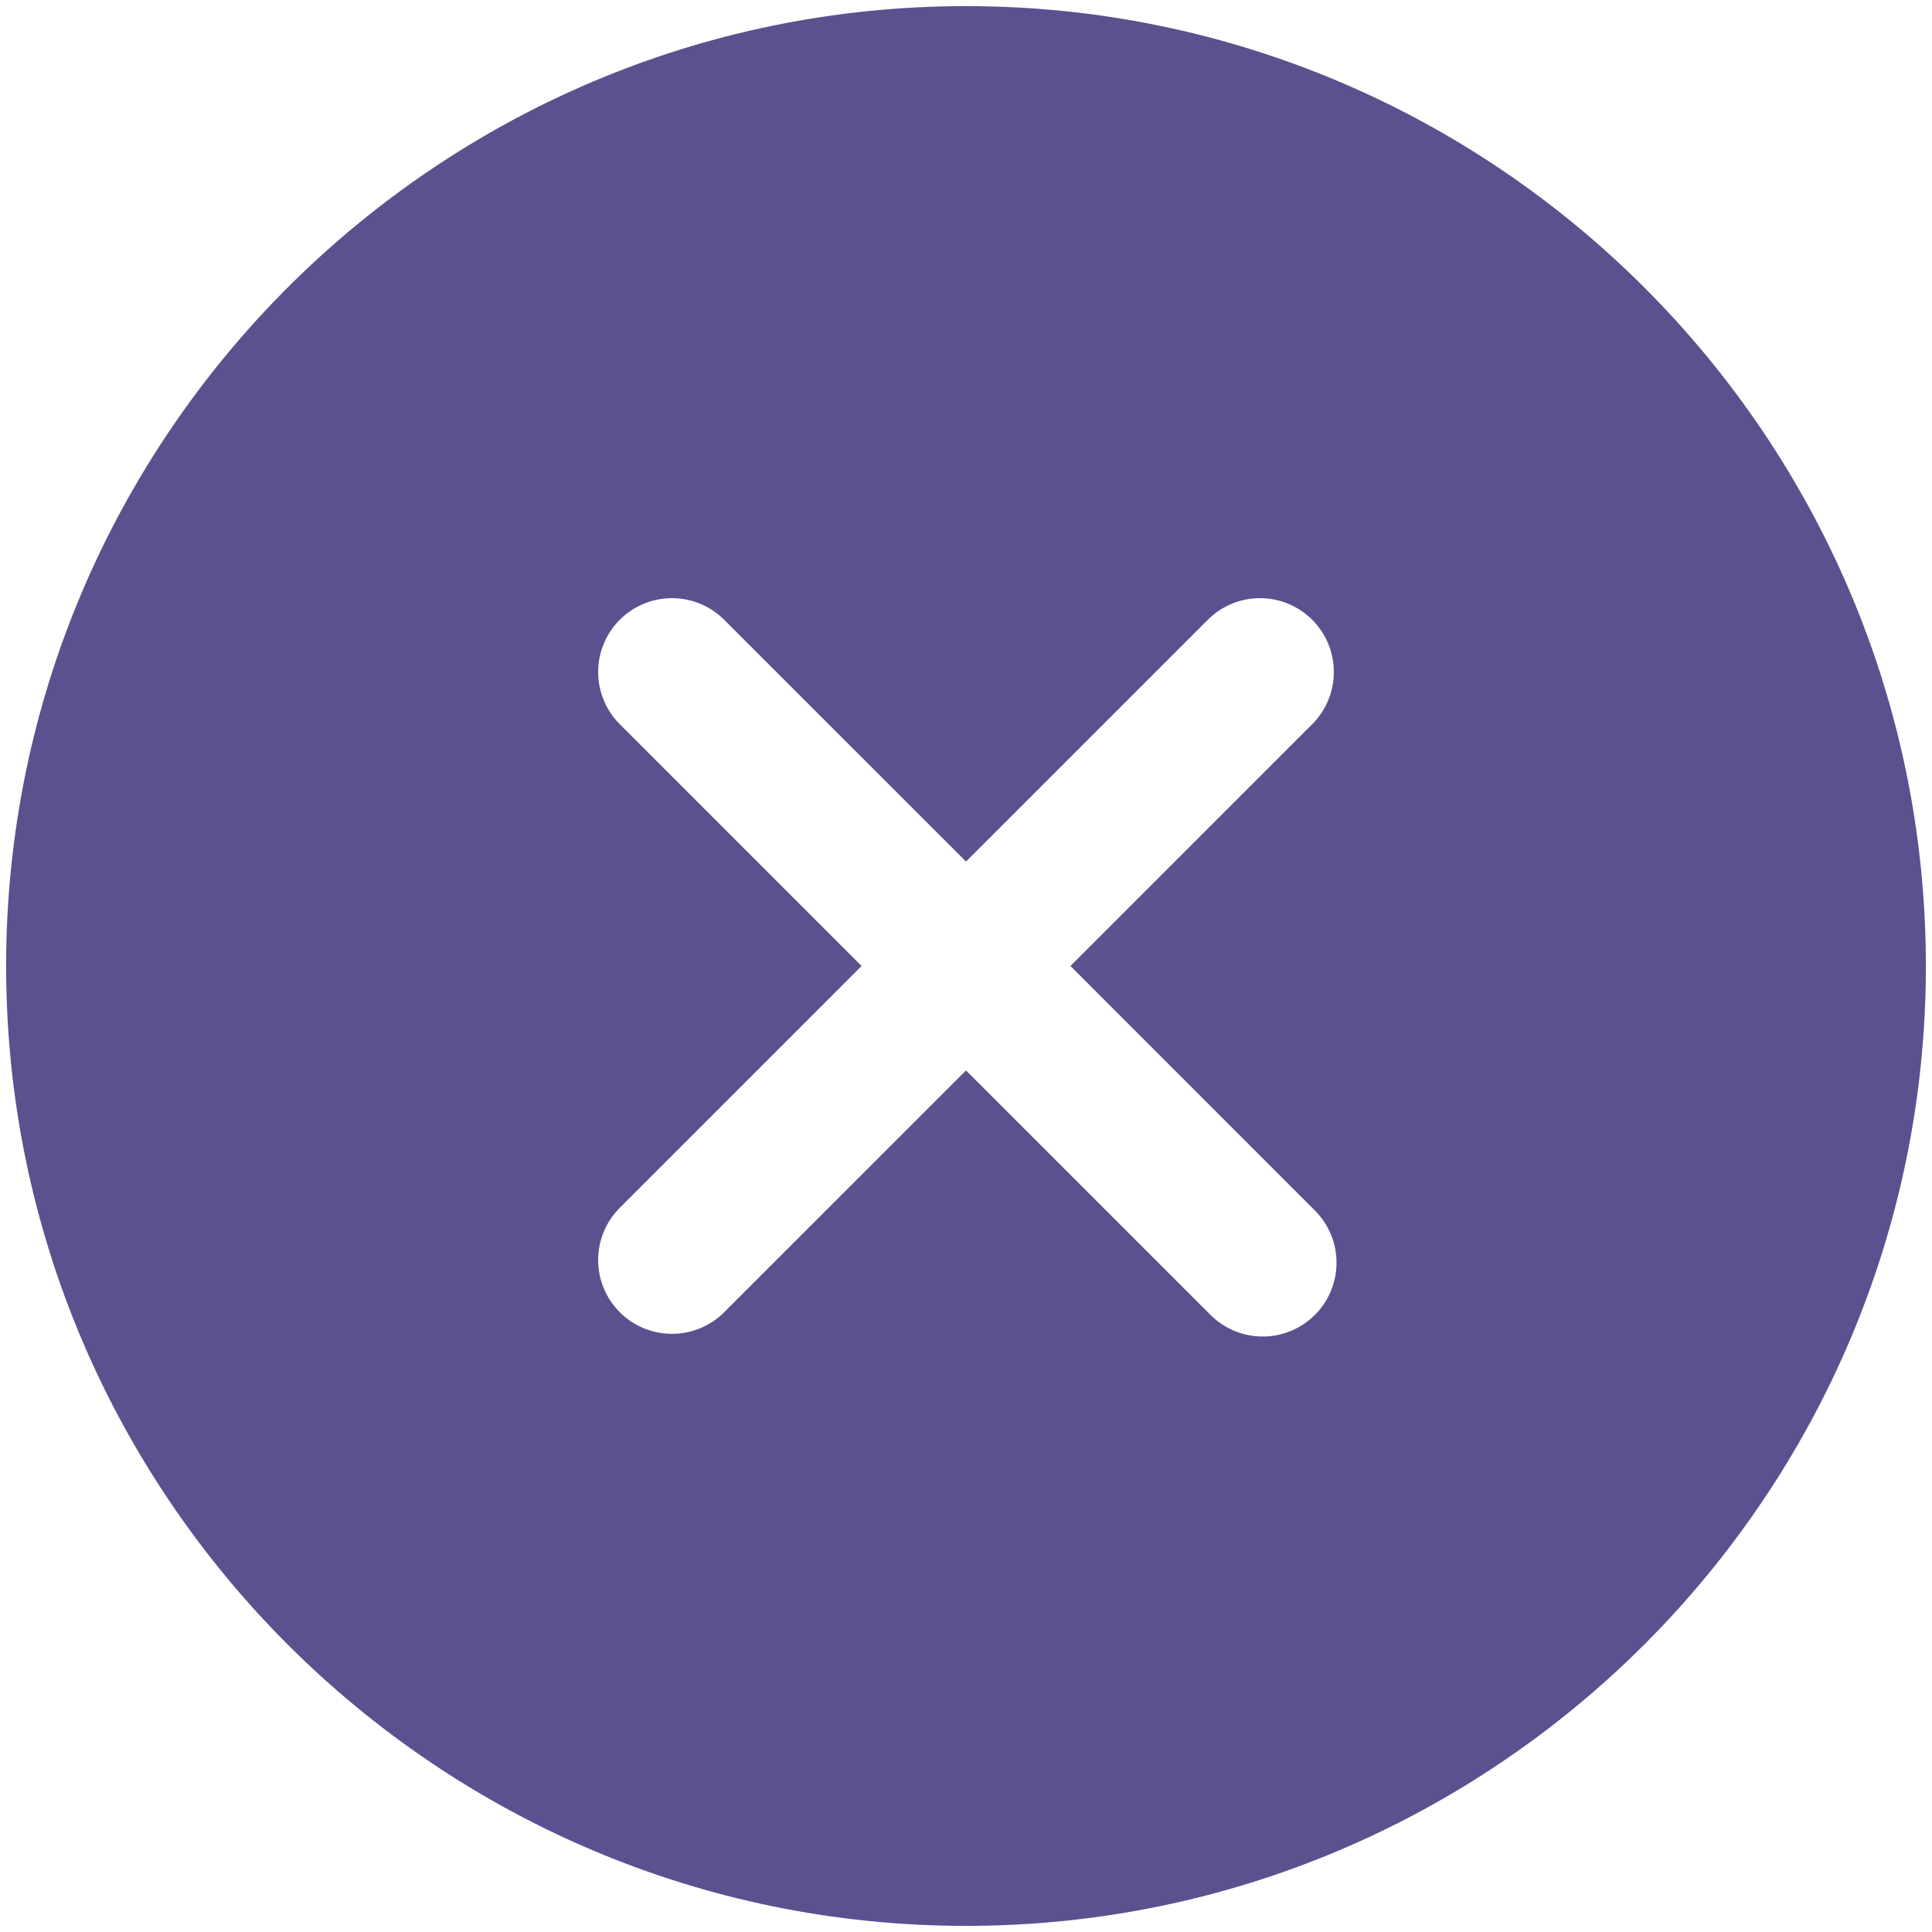
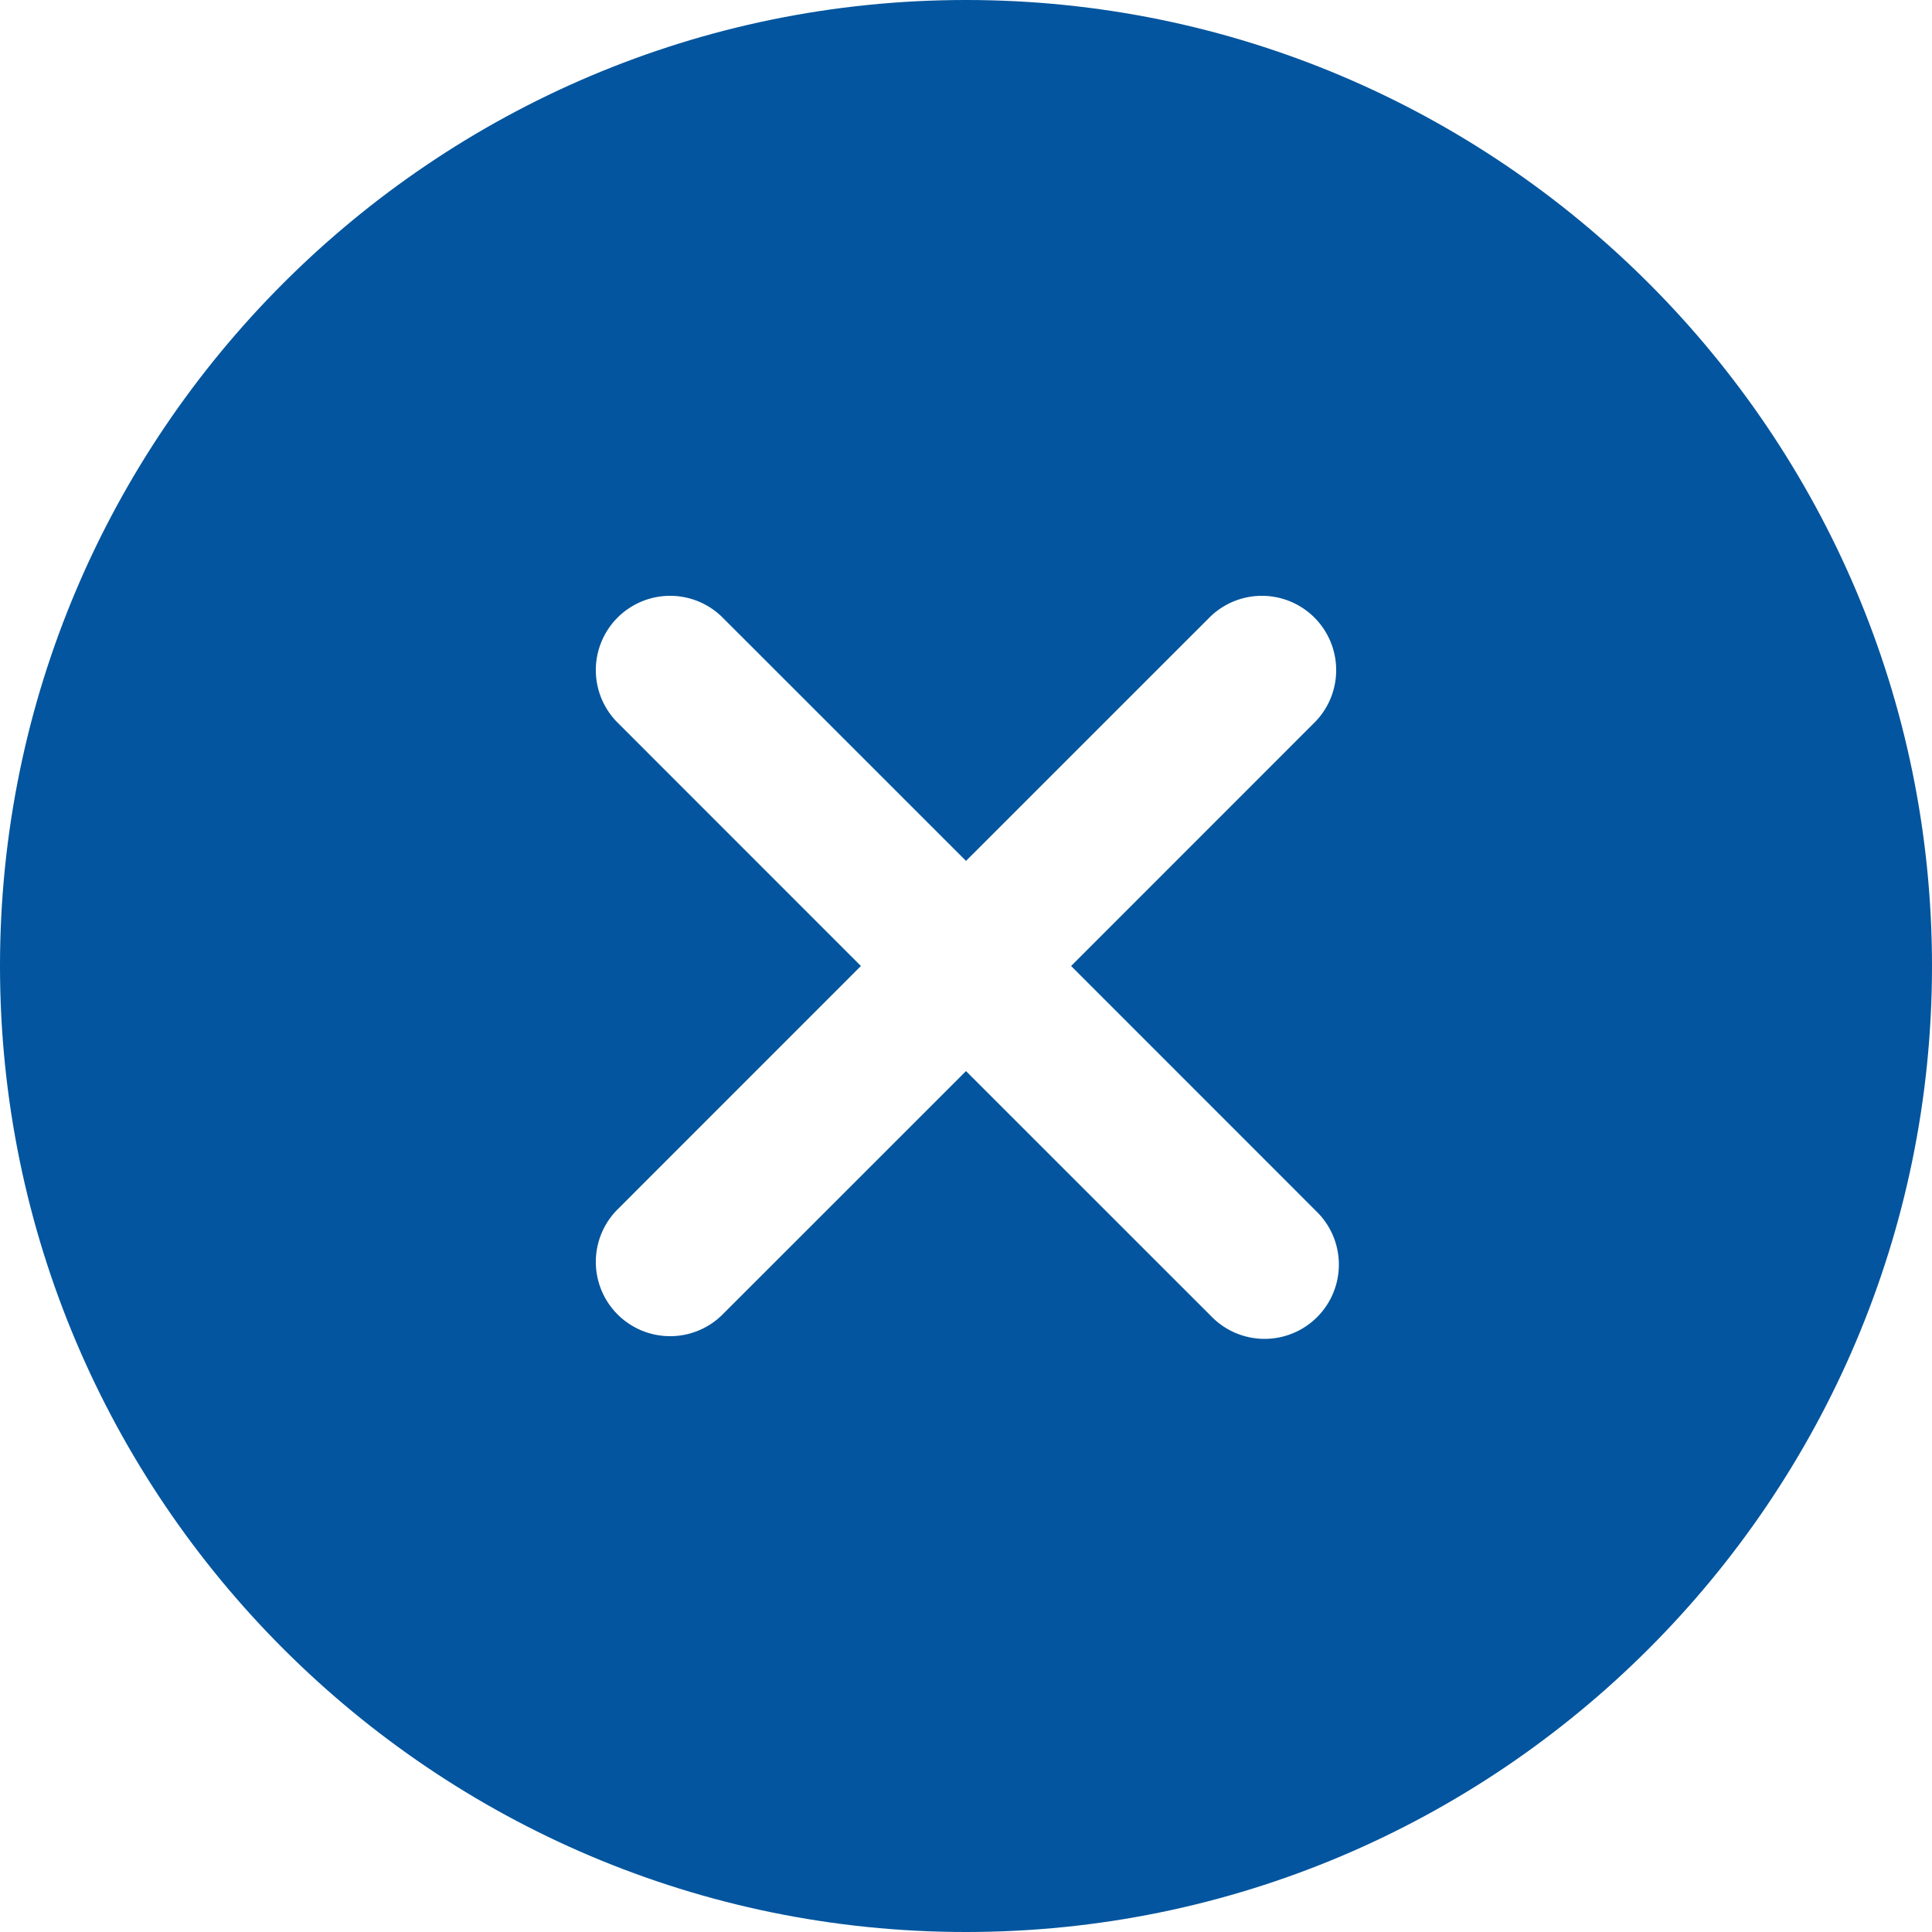
- <svg xmlns="http://www.w3.org/2000/svg" width="296" height="296" viewBox="0 0 296 296" fill="none">
-   <path d="M148 0.938C66.911 0.938 0.938 66.911 0.938 148C0.938 229.089 66.911 295.062 148 295.062C229.089 295.062 295.062 229.089 295.062 148C295.062 66.911 229.089 0.938 148 0.938ZM201.247 185.253C202.341 186.293 203.217 187.542 203.821 188.926C204.426 190.309 204.747 191.8 204.766 193.31C204.786 194.82 204.503 196.318 203.934 197.717C203.365 199.116 202.522 200.386 201.454 201.454C200.386 202.522 199.116 203.365 197.717 203.934C196.318 204.503 194.82 204.786 193.31 204.766C191.8 204.747 190.309 204.426 188.926 203.821C187.542 203.217 186.293 202.341 185.253 201.247L148 164L110.747 201.247C108.608 203.278 105.76 204.395 102.81 204.357C99.86 204.319 97.042 203.13 94.956 201.044C92.87 198.958 91.681 196.14 91.643 193.19C91.606 190.24 92.722 187.392 94.754 185.253L132 148L94.754 110.747C92.722 108.608 91.606 105.76 91.643 102.81C91.681 99.86 92.87 97.042 94.956 94.956C97.042 92.87 99.86 91.681 102.81 91.643C105.76 91.606 108.608 92.722 110.747 94.754L148 132L185.253 94.754C187.392 92.722 190.24 91.606 193.19 91.643C196.14 91.681 198.958 92.87 201.044 94.956C203.13 97.042 204.319 99.86 204.357 102.81C204.395 105.76 203.278 108.608 201.247 110.747L164 148L201.247 185.253Z" fill="#5B518F" />
+ <svg xmlns="http://www.w3.org/2000/svg" width="100" height="100" viewBox="0 0 100 100" fill="none">
+   <path d="M50 0C22.43 0 0 22.43 0 50C0 77.57 22.43 100 50 100C77.57 100 100 77.57 100 50C100 22.43 77.57 0 50 0ZM68.103 62.666C68.475 63.02 68.773 63.444 68.979 63.914C69.184 64.385 69.293 64.892 69.3 65.405C69.307 65.918 69.21 66.428 69.017 66.903C68.824 67.379 68.537 67.811 68.174 68.174C67.811 68.537 67.379 68.824 66.903 69.017C66.428 69.21 65.918 69.307 65.405 69.3C64.892 69.293 64.385 69.184 63.914 68.979C63.444 68.773 63.02 68.475 62.666 68.103L50 55.44L37.334 68.103C36.607 68.794 35.639 69.174 34.636 69.161C33.633 69.148 32.675 68.744 31.965 68.035C31.256 67.325 30.852 66.367 30.839 65.364C30.826 64.361 31.206 63.393 31.897 62.666L44.56 50L31.897 37.334C31.206 36.607 30.826 35.639 30.839 34.636C30.852 33.633 31.256 32.675 31.965 31.965C32.675 31.256 33.633 30.852 34.636 30.839C35.639 30.826 36.607 31.206 37.334 31.897L50 44.56L62.666 31.897C63.393 31.206 64.361 30.826 65.364 30.839C66.367 30.852 67.325 31.256 68.035 31.965C68.744 32.675 69.148 33.633 69.161 34.636C69.174 35.639 68.794 36.607 68.103 37.334L55.44 50L68.103 62.666Z" fill="#02559E" />
</svg>
